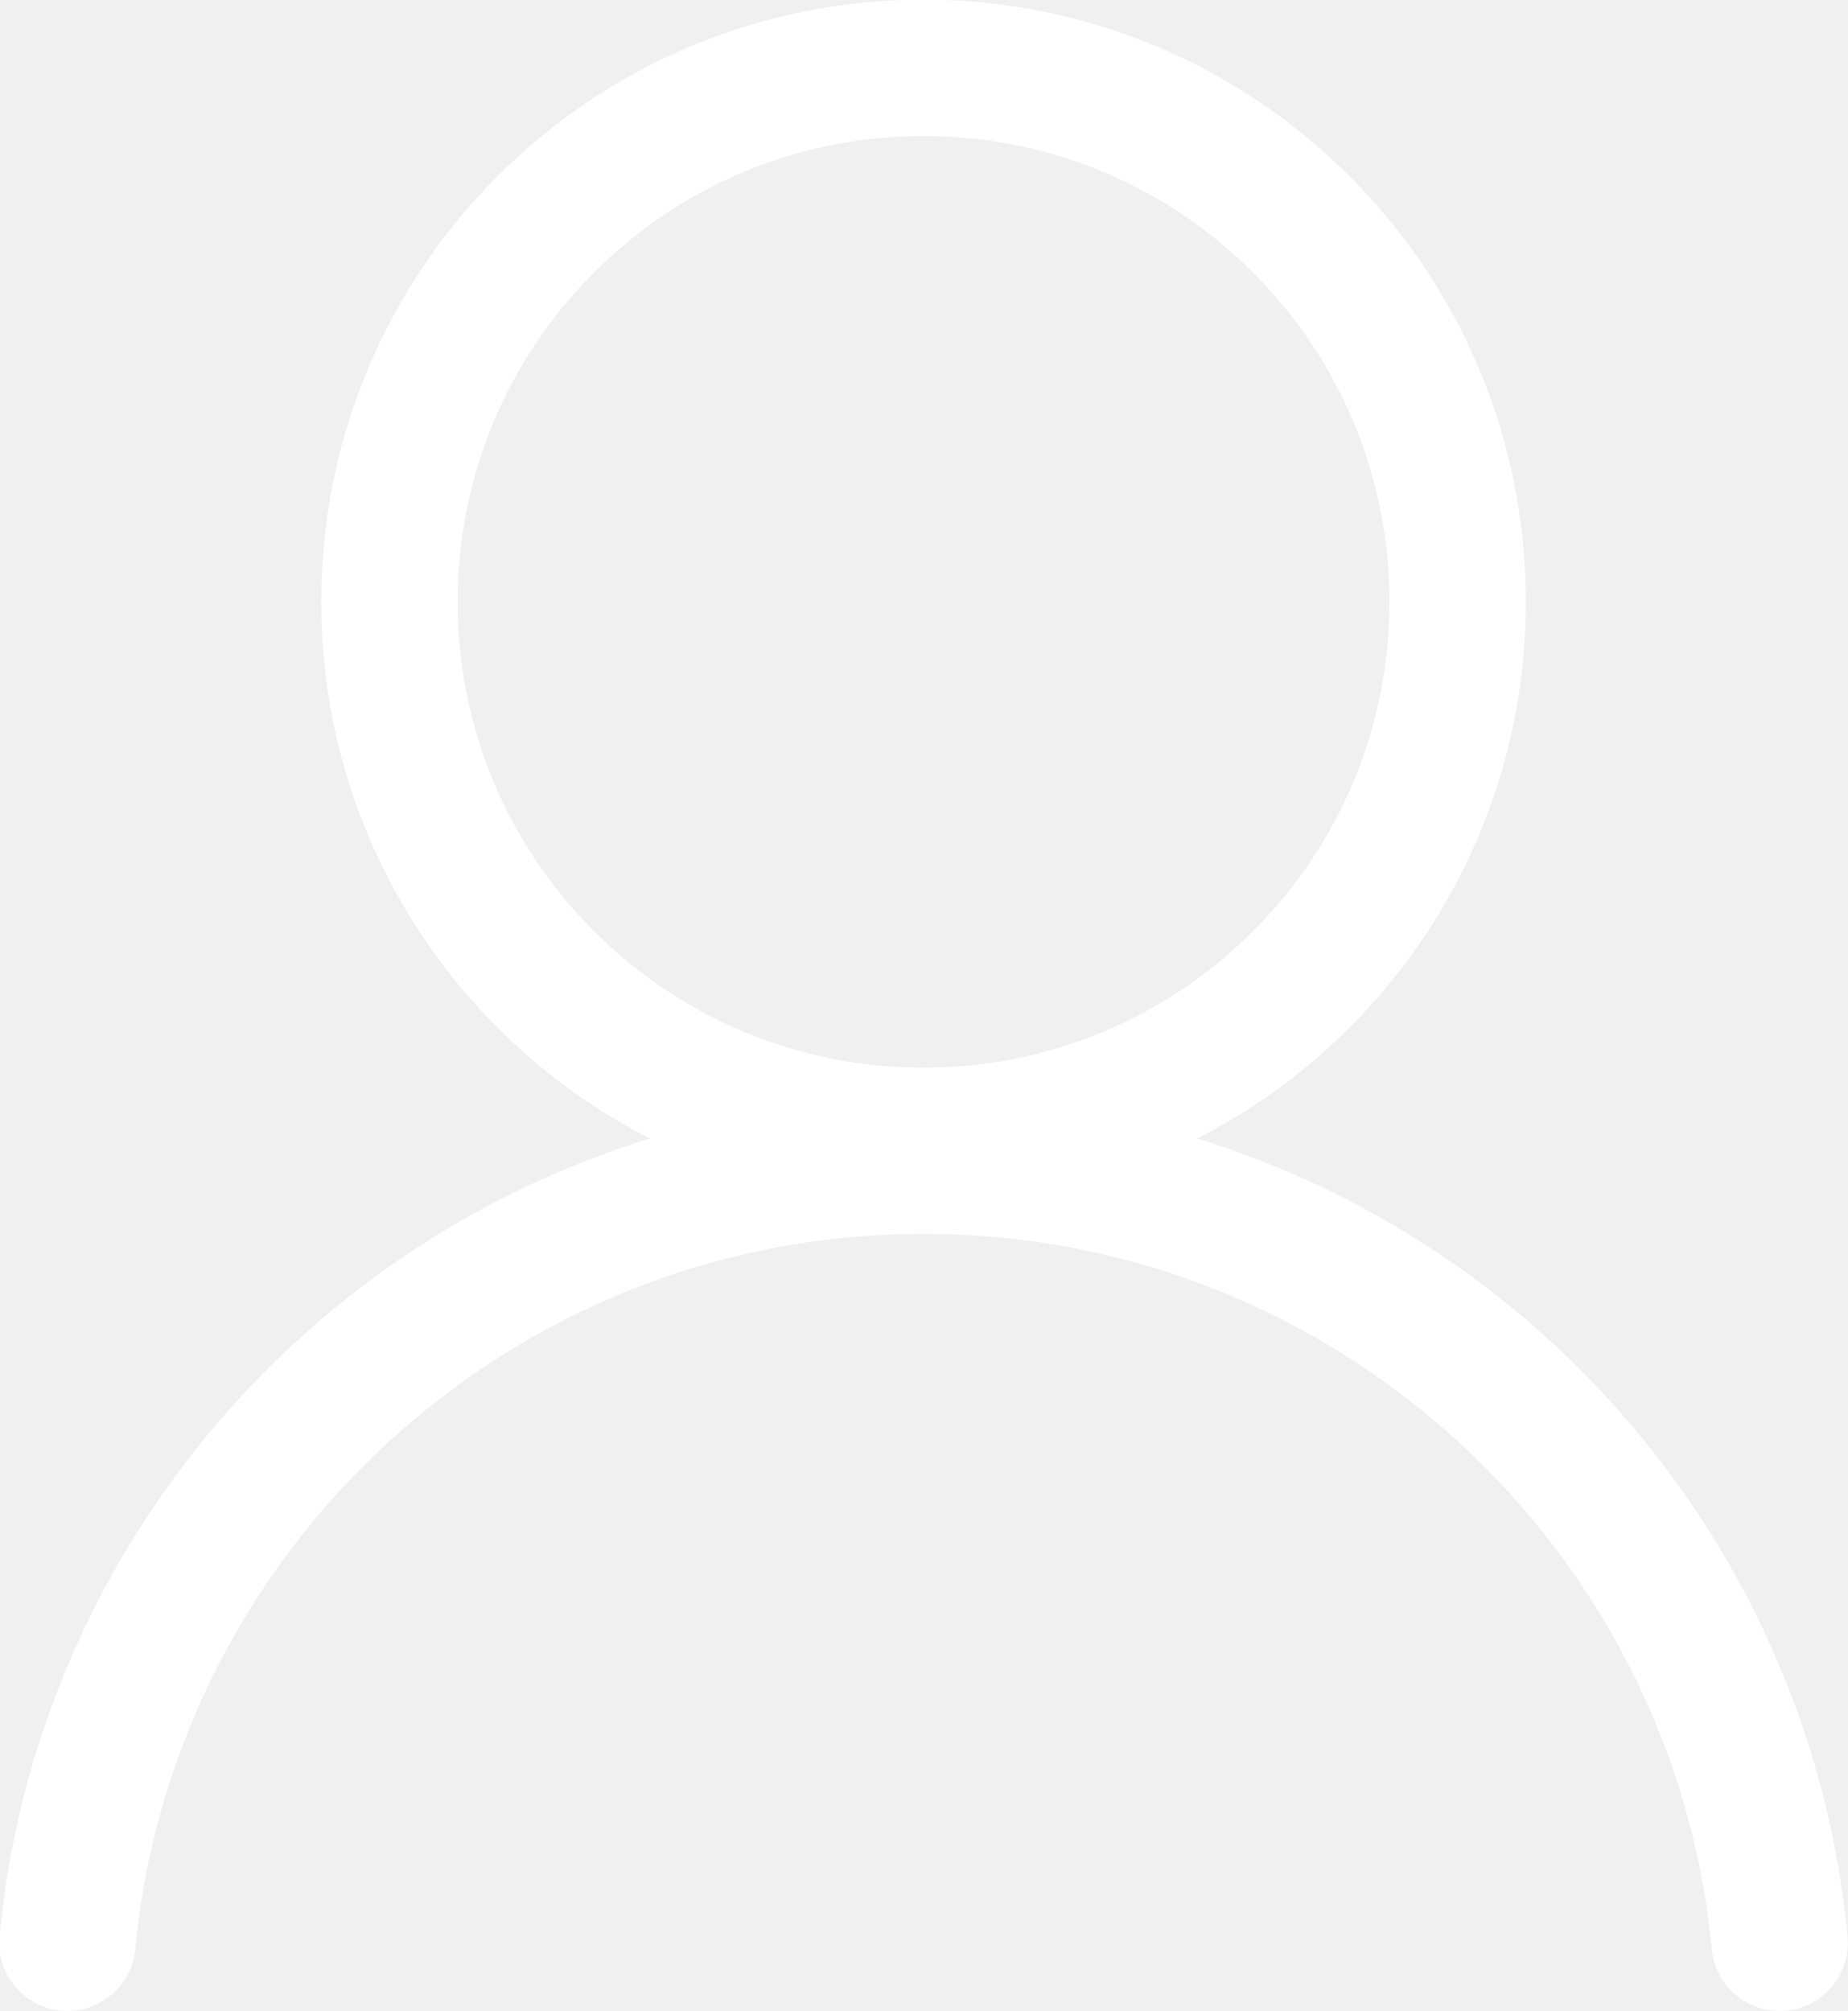
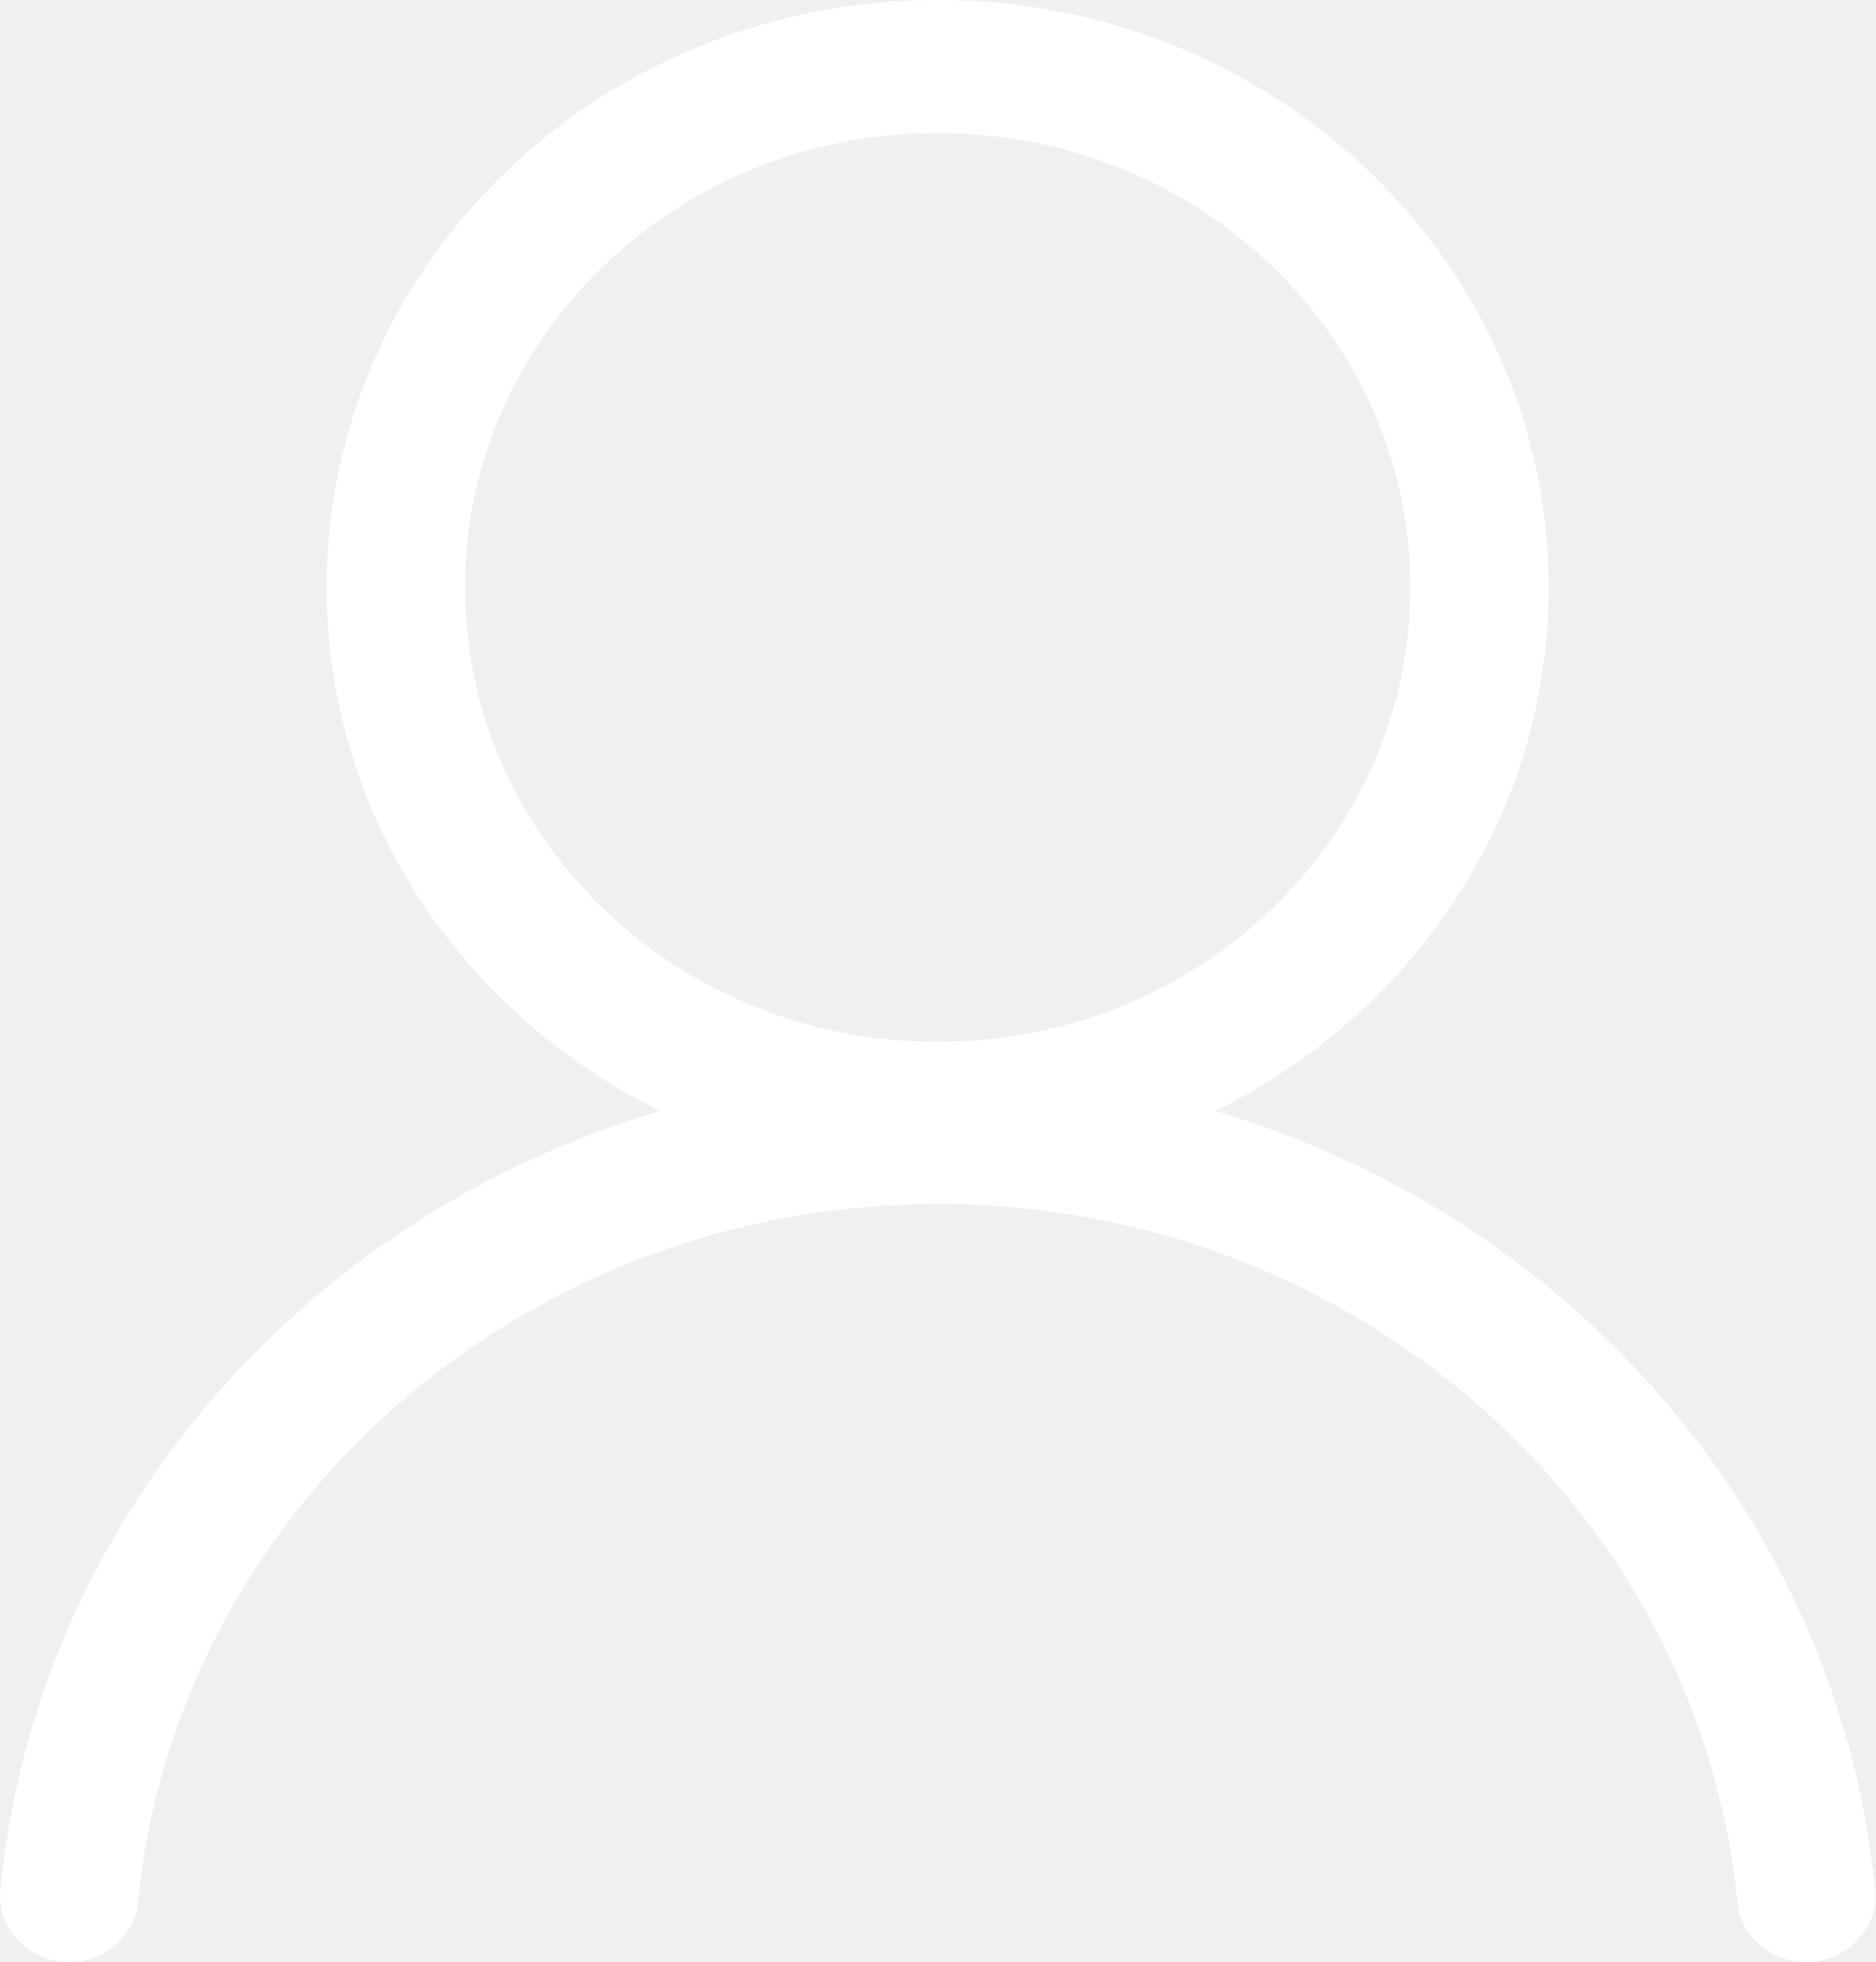
- <svg xmlns="http://www.w3.org/2000/svg" version="1.1" id="Layer_1" x="0px" y="0px" viewBox="0 0 1082 1178" style="enable-background:new 0 0 1082 1178;" xml:space="preserve">
+ <svg xmlns="http://www.w3.org/2000/svg" version="1.1" id="Layer_1" x="0px" y="0px" viewBox="0 0 1082.759 1132.982" xml:space="preserve" width="1082.759" height="1132.981">
  <defs id="defs7" />
-   <path d="M1082.09,1134.19c-21.17-221.28-174.96-403.84-380.96-467.28c114.28-58.37,192.53-177.22,192.53-314.35  C893.65,157.73,735.72-0.2,540.89-0.2S188.13,157.73,188.13,352.56c0,137.13,78.25,255.98,192.53,314.35  c-206.01,63.44-359.8,246-380.96,467.28c-2.24,23.45,16.21,43.73,39.77,43.73h0c20.56,0,37.8-15.61,39.75-36.08  c4.45-46.83,15.93-92.33,34.29-135.74c11.62-27.47,26-53.96,42.75-78.75c16.6-24.58,35.67-47.69,56.68-68.7  c21.01-21.01,44.12-40.08,68.7-56.68c24.79-16.75,51.29-31.13,78.75-42.75c57.13-24.16,117.86-36.42,180.51-36.42  c62.65,0,123.38,12.25,180.51,36.42c27.46,11.62,53.96,26,78.75,42.75c24.58,16.6,47.69,35.67,68.7,56.68  c21.01,21.01,40.08,44.12,56.68,68.7c16.75,24.79,31.13,51.29,42.75,78.75c18.36,43.41,29.84,88.91,34.29,135.74  c1.95,20.47,19.18,36.08,39.75,36.08C1065.88,1177.92,1084.33,1157.64,1082.09,1134.19z M540.89,625.42  c-36.87,0-72.6-7.2-106.19-21.41c-32.48-13.74-61.67-33.42-86.76-58.51c-25.08-25.09-44.77-54.27-58.51-86.76  c-14.21-33.59-21.41-69.31-21.41-106.19s7.2-72.6,21.41-106.19c13.74-32.48,33.42-61.67,58.51-86.76  c25.09-25.09,54.27-44.77,86.76-58.51c33.59-14.21,69.31-21.41,106.19-21.41s72.6,7.2,106.19,21.41  c32.48,13.74,61.67,33.42,86.76,58.51c25.09,25.09,44.77,54.27,58.51,86.76c14.21,33.59,21.41,69.31,21.41,106.19  s-7.2,72.6-21.41,106.19c-13.74,32.48-33.42,61.67-58.51,86.76c-25.09,25.09-54.27,44.77-86.76,58.51  C613.49,618.22,577.76,625.42,540.89,625.42z" id="path2" style="fill:#ffffff" />
+   <path d="m 1082.574,1090.927 c -21.17,-212.802 -174.96,-388.367 -380.96,-449.377 114.28,-56.134 192.53,-170.43 192.53,-302.306 C 894.134,151.879 736.204,0 541.374,0 c -194.83,0 -352.76,151.879 -352.76,339.244 0,131.876 78.25,246.172 192.53,302.306 -206.01,61.009 -359.8,236.575 -380.96,449.377 -2.24,22.551 16.21,42.054 39.77,42.054 v 0 c 20.56,0 37.8,-15.012 39.75,-34.698 4.45,-45.036 15.93,-88.792 34.29,-130.539 11.62,-26.418 26,-51.893 42.75,-75.733 16.6,-23.638 35.67,-45.863 56.68,-66.068 21.01,-20.205 44.12,-38.544 68.7,-54.508 24.79,-16.108 51.29,-29.937 78.75,-41.112 57.13,-23.234 117.86,-35.025 180.51,-35.025 62.65,0 123.38,11.781 180.51,35.025 27.46,11.175 53.96,25.004 78.75,41.112 24.58,15.964 47.69,34.303 68.7,54.508 21.01,20.205 40.08,42.43 56.68,66.068 16.75,23.84 31.13,49.325 42.75,75.733 18.36,41.747 29.84,85.503 34.29,130.539 1.95,19.686 19.18,34.698 39.75,34.698 23.55,0 42,-19.503 39.76,-42.054 z M 541.374,601.65 c -36.87,0 -72.6,-6.924 -106.19,-20.59 -32.48,-13.214 -61.67,-32.14 -86.76,-56.268 -25.08,-24.129 -44.77,-52.191 -58.51,-83.436 -14.21,-32.303 -21.41,-66.654 -21.41,-102.121 0,-35.467 7.2,-69.818 21.41,-102.121 13.74,-31.236 33.42,-59.307 58.51,-83.436 25.09,-24.129 54.27,-43.055 86.76,-56.268 33.59,-13.666 69.31,-20.59 106.19,-20.59 36.88,0 72.6,6.924 106.19,20.59 32.48,13.214 61.67,32.14 86.76,56.268 25.09,24.129 44.77,52.191 58.51,83.436 14.21,32.303 21.41,66.654 21.41,102.121 0,35.467 -7.2,69.818 -21.41,102.121 -13.74,31.236 -33.42,59.307 -58.51,83.436 -25.09,24.129 -54.27,43.055 -86.76,56.268 -33.59,13.666 -69.32,20.59 -106.19,20.59 z" id="path2" style="fill:#ffffff;stroke-width:0.981" />
</svg>
